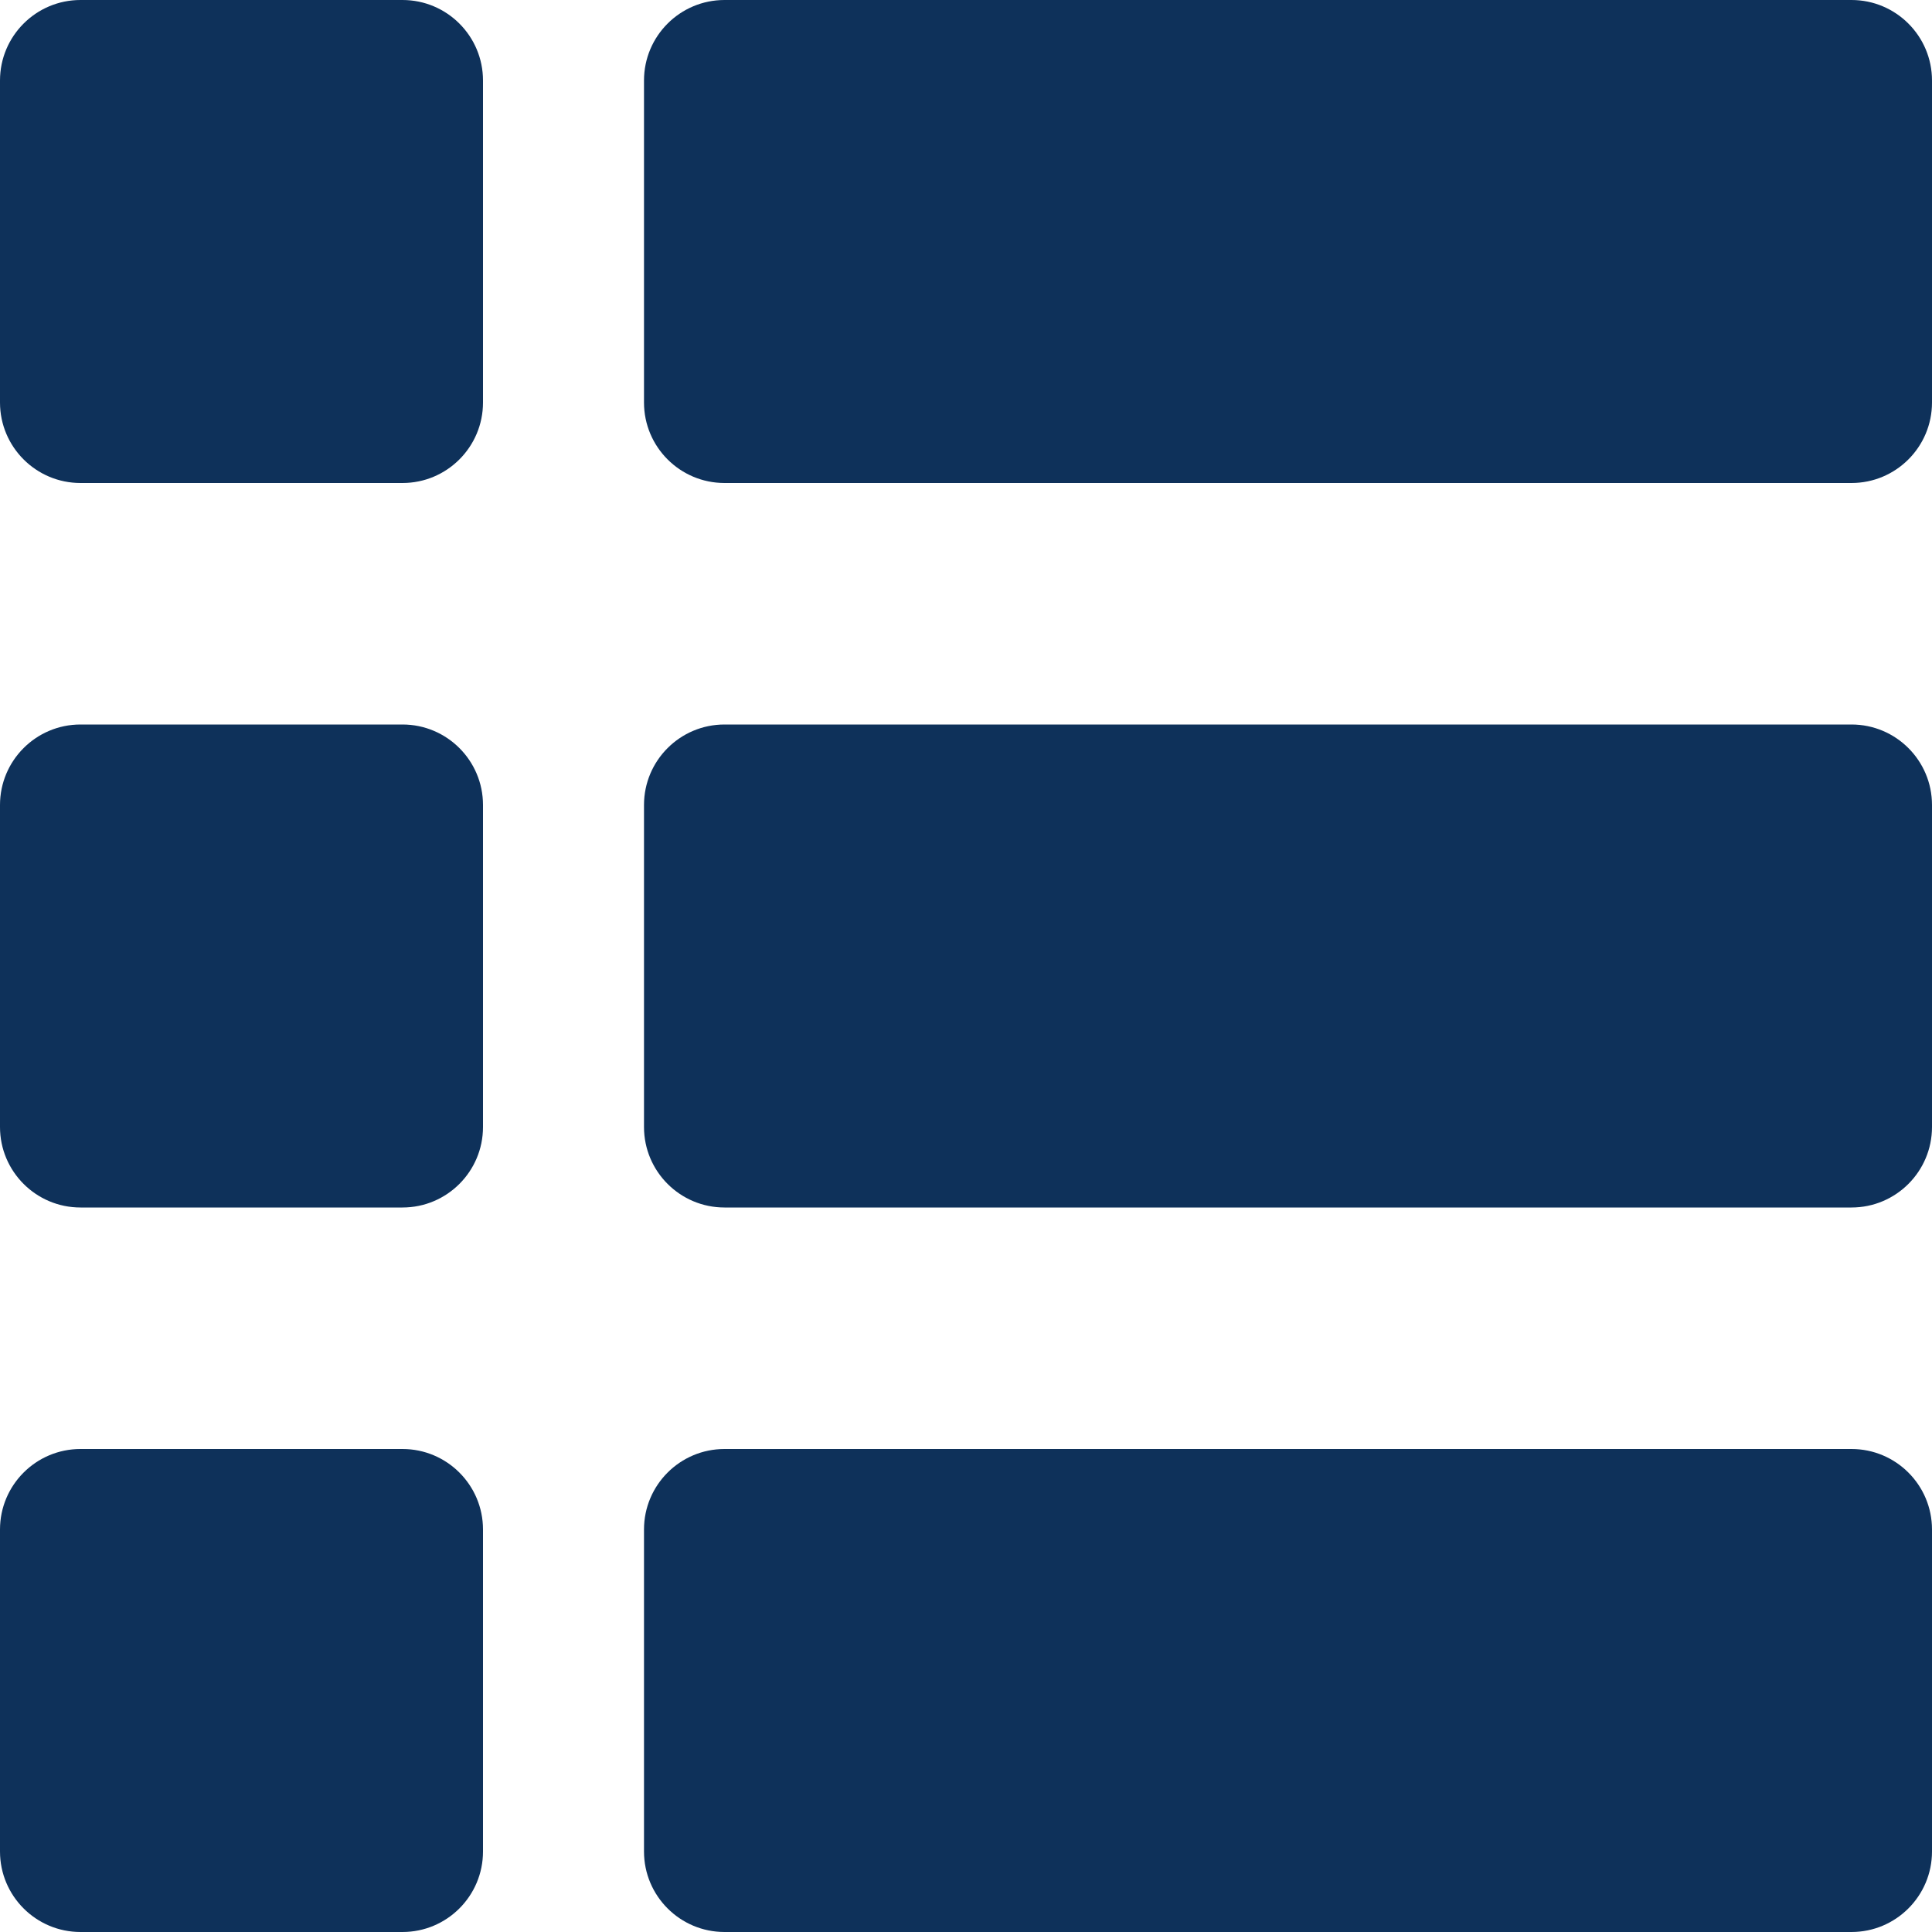
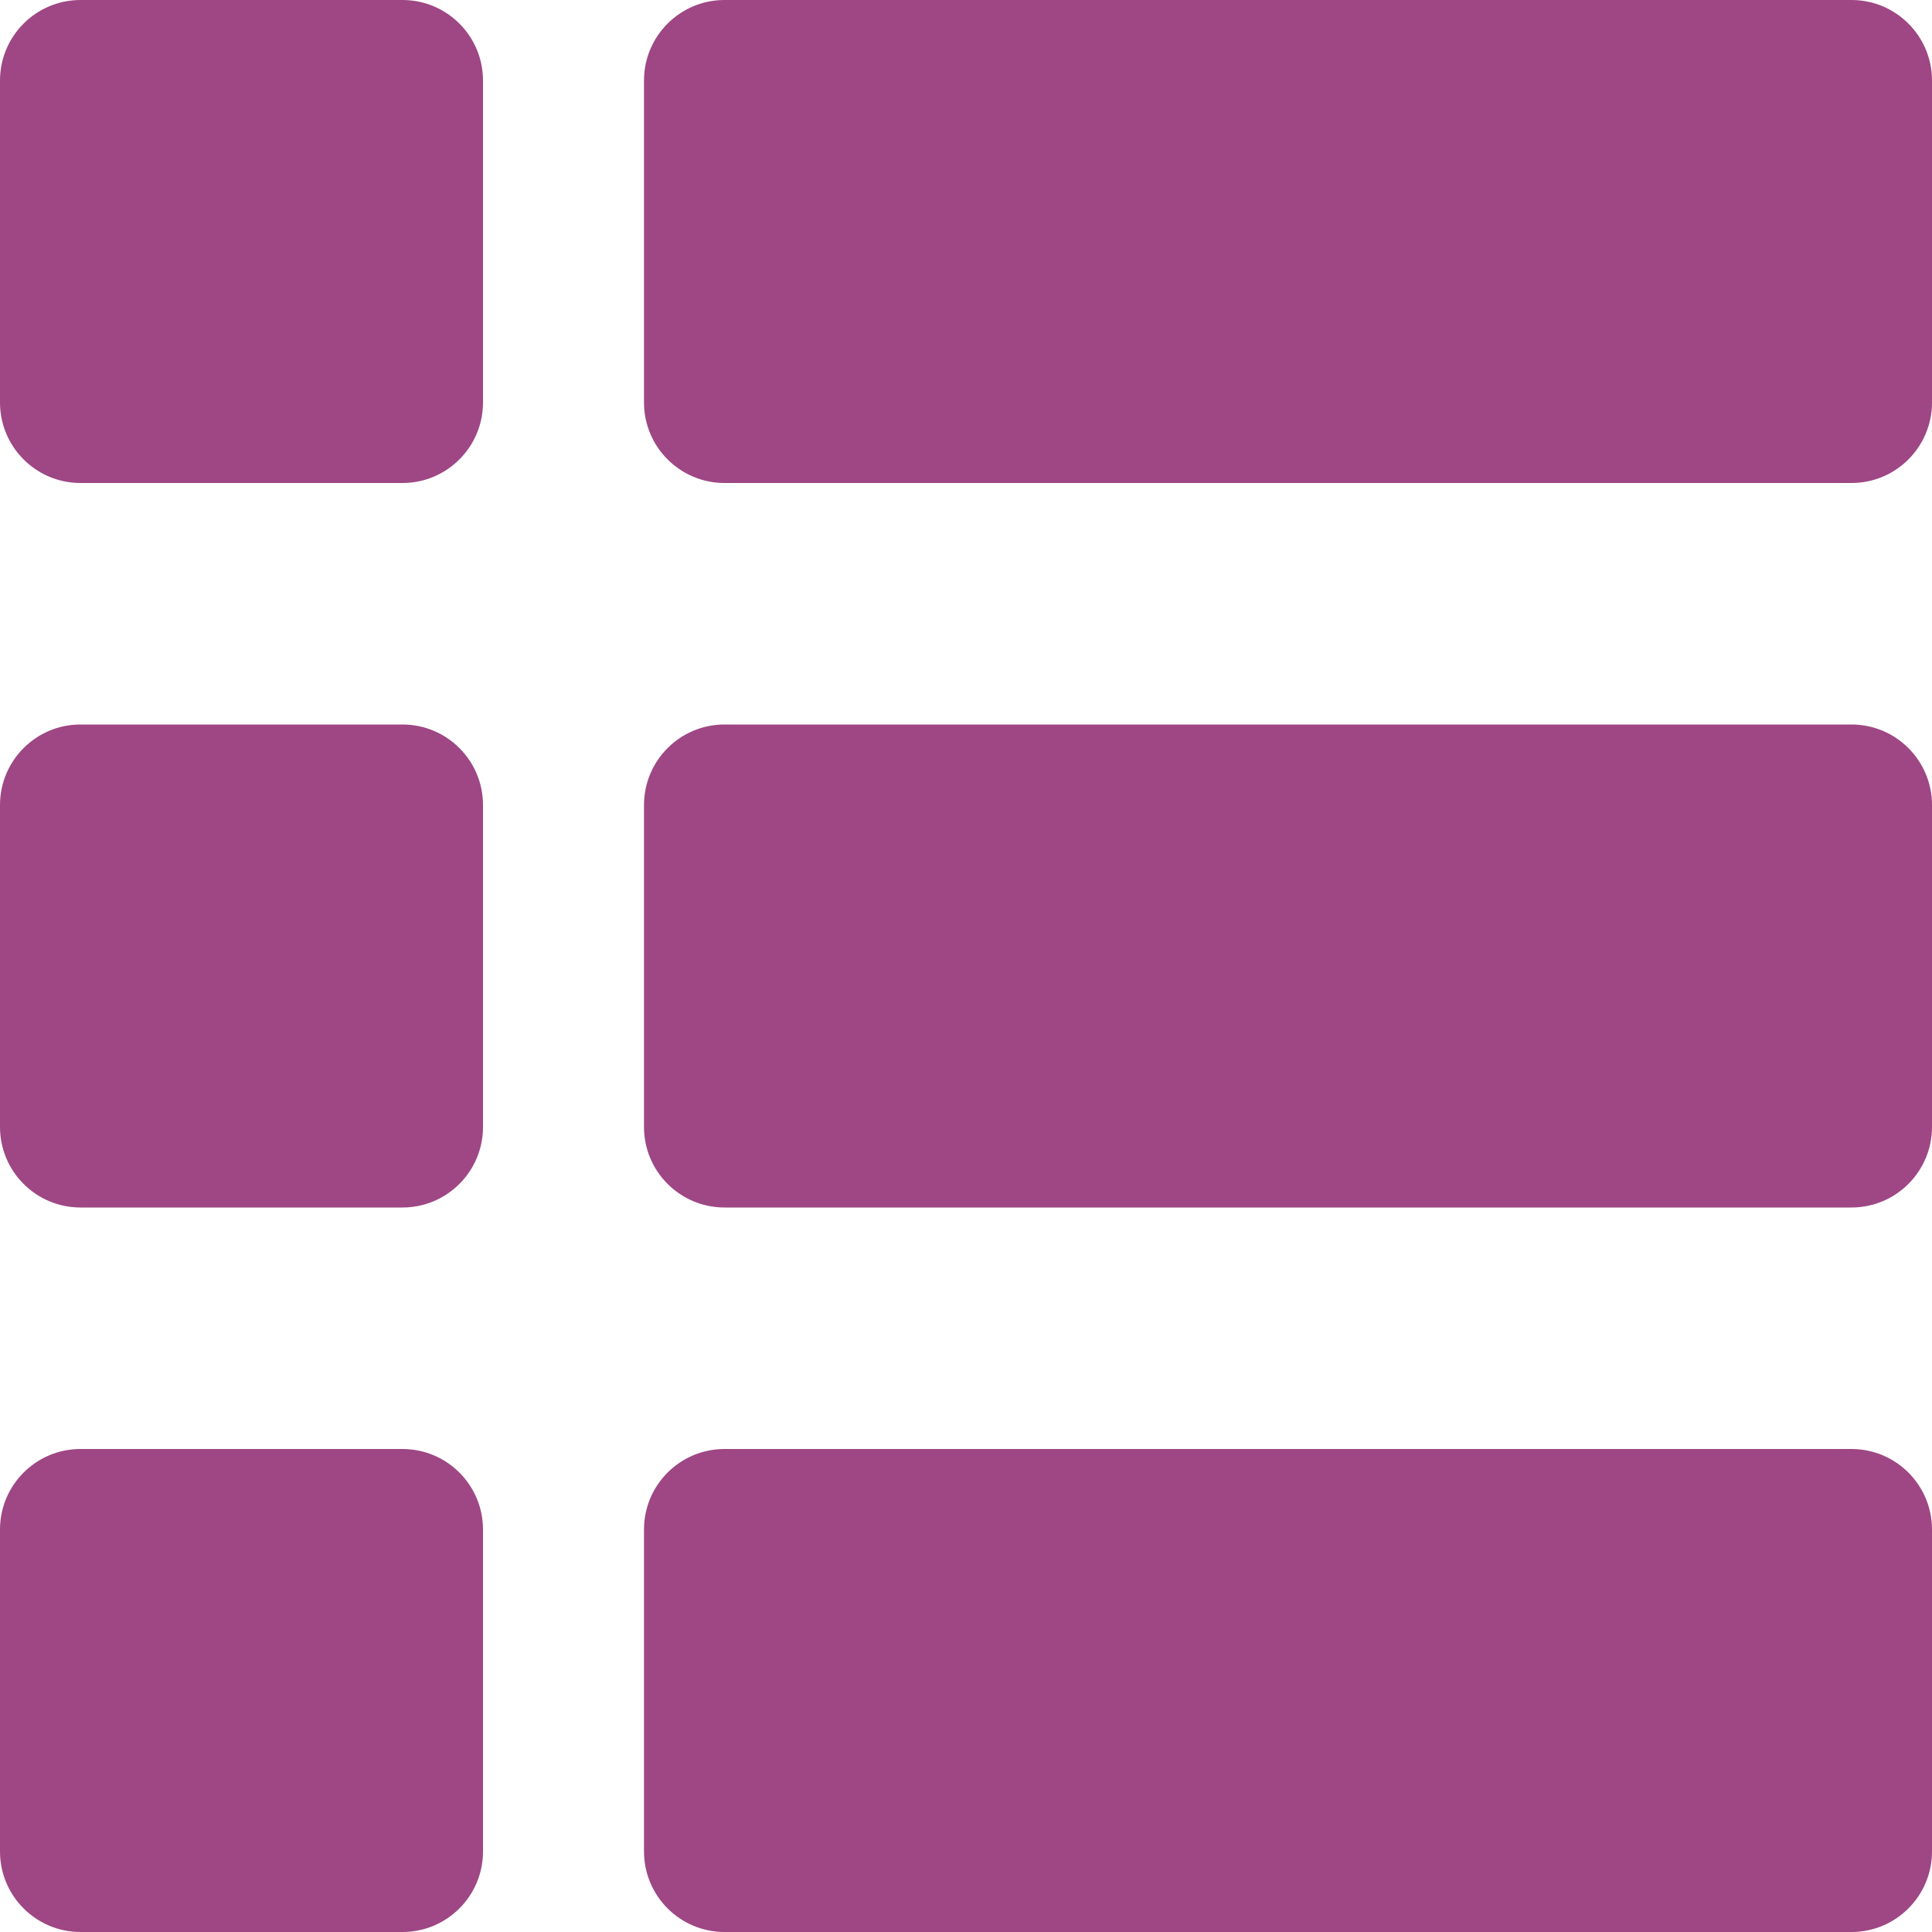
- <svg xmlns="http://www.w3.org/2000/svg" enable-background="new 0 0 24 24" height="512" viewBox="0 0 24 24" width="512" fill="#0E315A">
-   <path d="m5 0h-4c-.552 0-1 .448-1 1v4c0 .552.448 1 1 1h4c.552 0 1-.448 1-1v-4c0-.552-.448-1-1-1z" fill="#0E315A" />
-   <path d="m23 0h-14c-.552 0-1 .448-1 1v4c0 .552.448 1 1 1h14c.552 0 1-.448 1-1v-4c0-.552-.448-1-1-1z" fill="#0E315A" />
-   <path d="m5 9h-4c-.552 0-1 .448-1 1v4c0 .552.448 1 1 1h4c.552 0 1-.448 1-1v-4c0-.552-.448-1-1-1z" fill="#0E315A" />
-   <path d="m23 9h-14c-.552 0-1 .448-1 1v4c0 .552.448 1 1 1h14c.552 0 1-.448 1-1v-4c0-.552-.448-1-1-1z" fill="#0E315A" />
-   <path d="m5 18h-4c-.552 0-1 .448-1 1v4c0 .552.448 1 1 1h4c.552 0 1-.448 1-1v-4c0-.552-.448-1-1-1z" fill="#0E315A" />
-   <path d="m23 18h-14c-.552 0-1 .448-1 1v4c0 .552.448 1 1 1h14c.552 0 1-.448 1-1v-4c0-.552-.448-1-1-1z" fill="#0E315A" />
+ <svg xmlns="http://www.w3.org/2000/svg" enable-background="new 0 0 24 24" height="512" viewBox="0 0 24 24" width="512" fill="#9E4784">
+   <path d="m5 0h-4c-.552 0-1 .448-1 1v4c0 .552.448 1 1 1h4c.552 0 1-.448 1-1v-4c0-.552-.448-1-1-1z" fill="#9E4784" />
+   <path d="m23 0h-14c-.552 0-1 .448-1 1v4c0 .552.448 1 1 1h14c.552 0 1-.448 1-1v-4c0-.552-.448-1-1-1z" fill="#9E4784" />
+   <path d="m5 9h-4c-.552 0-1 .448-1 1v4c0 .552.448 1 1 1h4c.552 0 1-.448 1-1v-4c0-.552-.448-1-1-1z" fill="#9E4784" />
+   <path d="m23 9h-14c-.552 0-1 .448-1 1v4c0 .552.448 1 1 1h14c.552 0 1-.448 1-1v-4c0-.552-.448-1-1-1z" fill="#9E4784" />
+   <path d="m5 18h-4c-.552 0-1 .448-1 1v4c0 .552.448 1 1 1h4c.552 0 1-.448 1-1v-4c0-.552-.448-1-1-1z" fill="#9E4784" />
+   <path d="m23 18h-14c-.552 0-1 .448-1 1v4c0 .552.448 1 1 1h14c.552 0 1-.448 1-1v-4c0-.552-.448-1-1-1z" fill="#9E4784" />
</svg>
